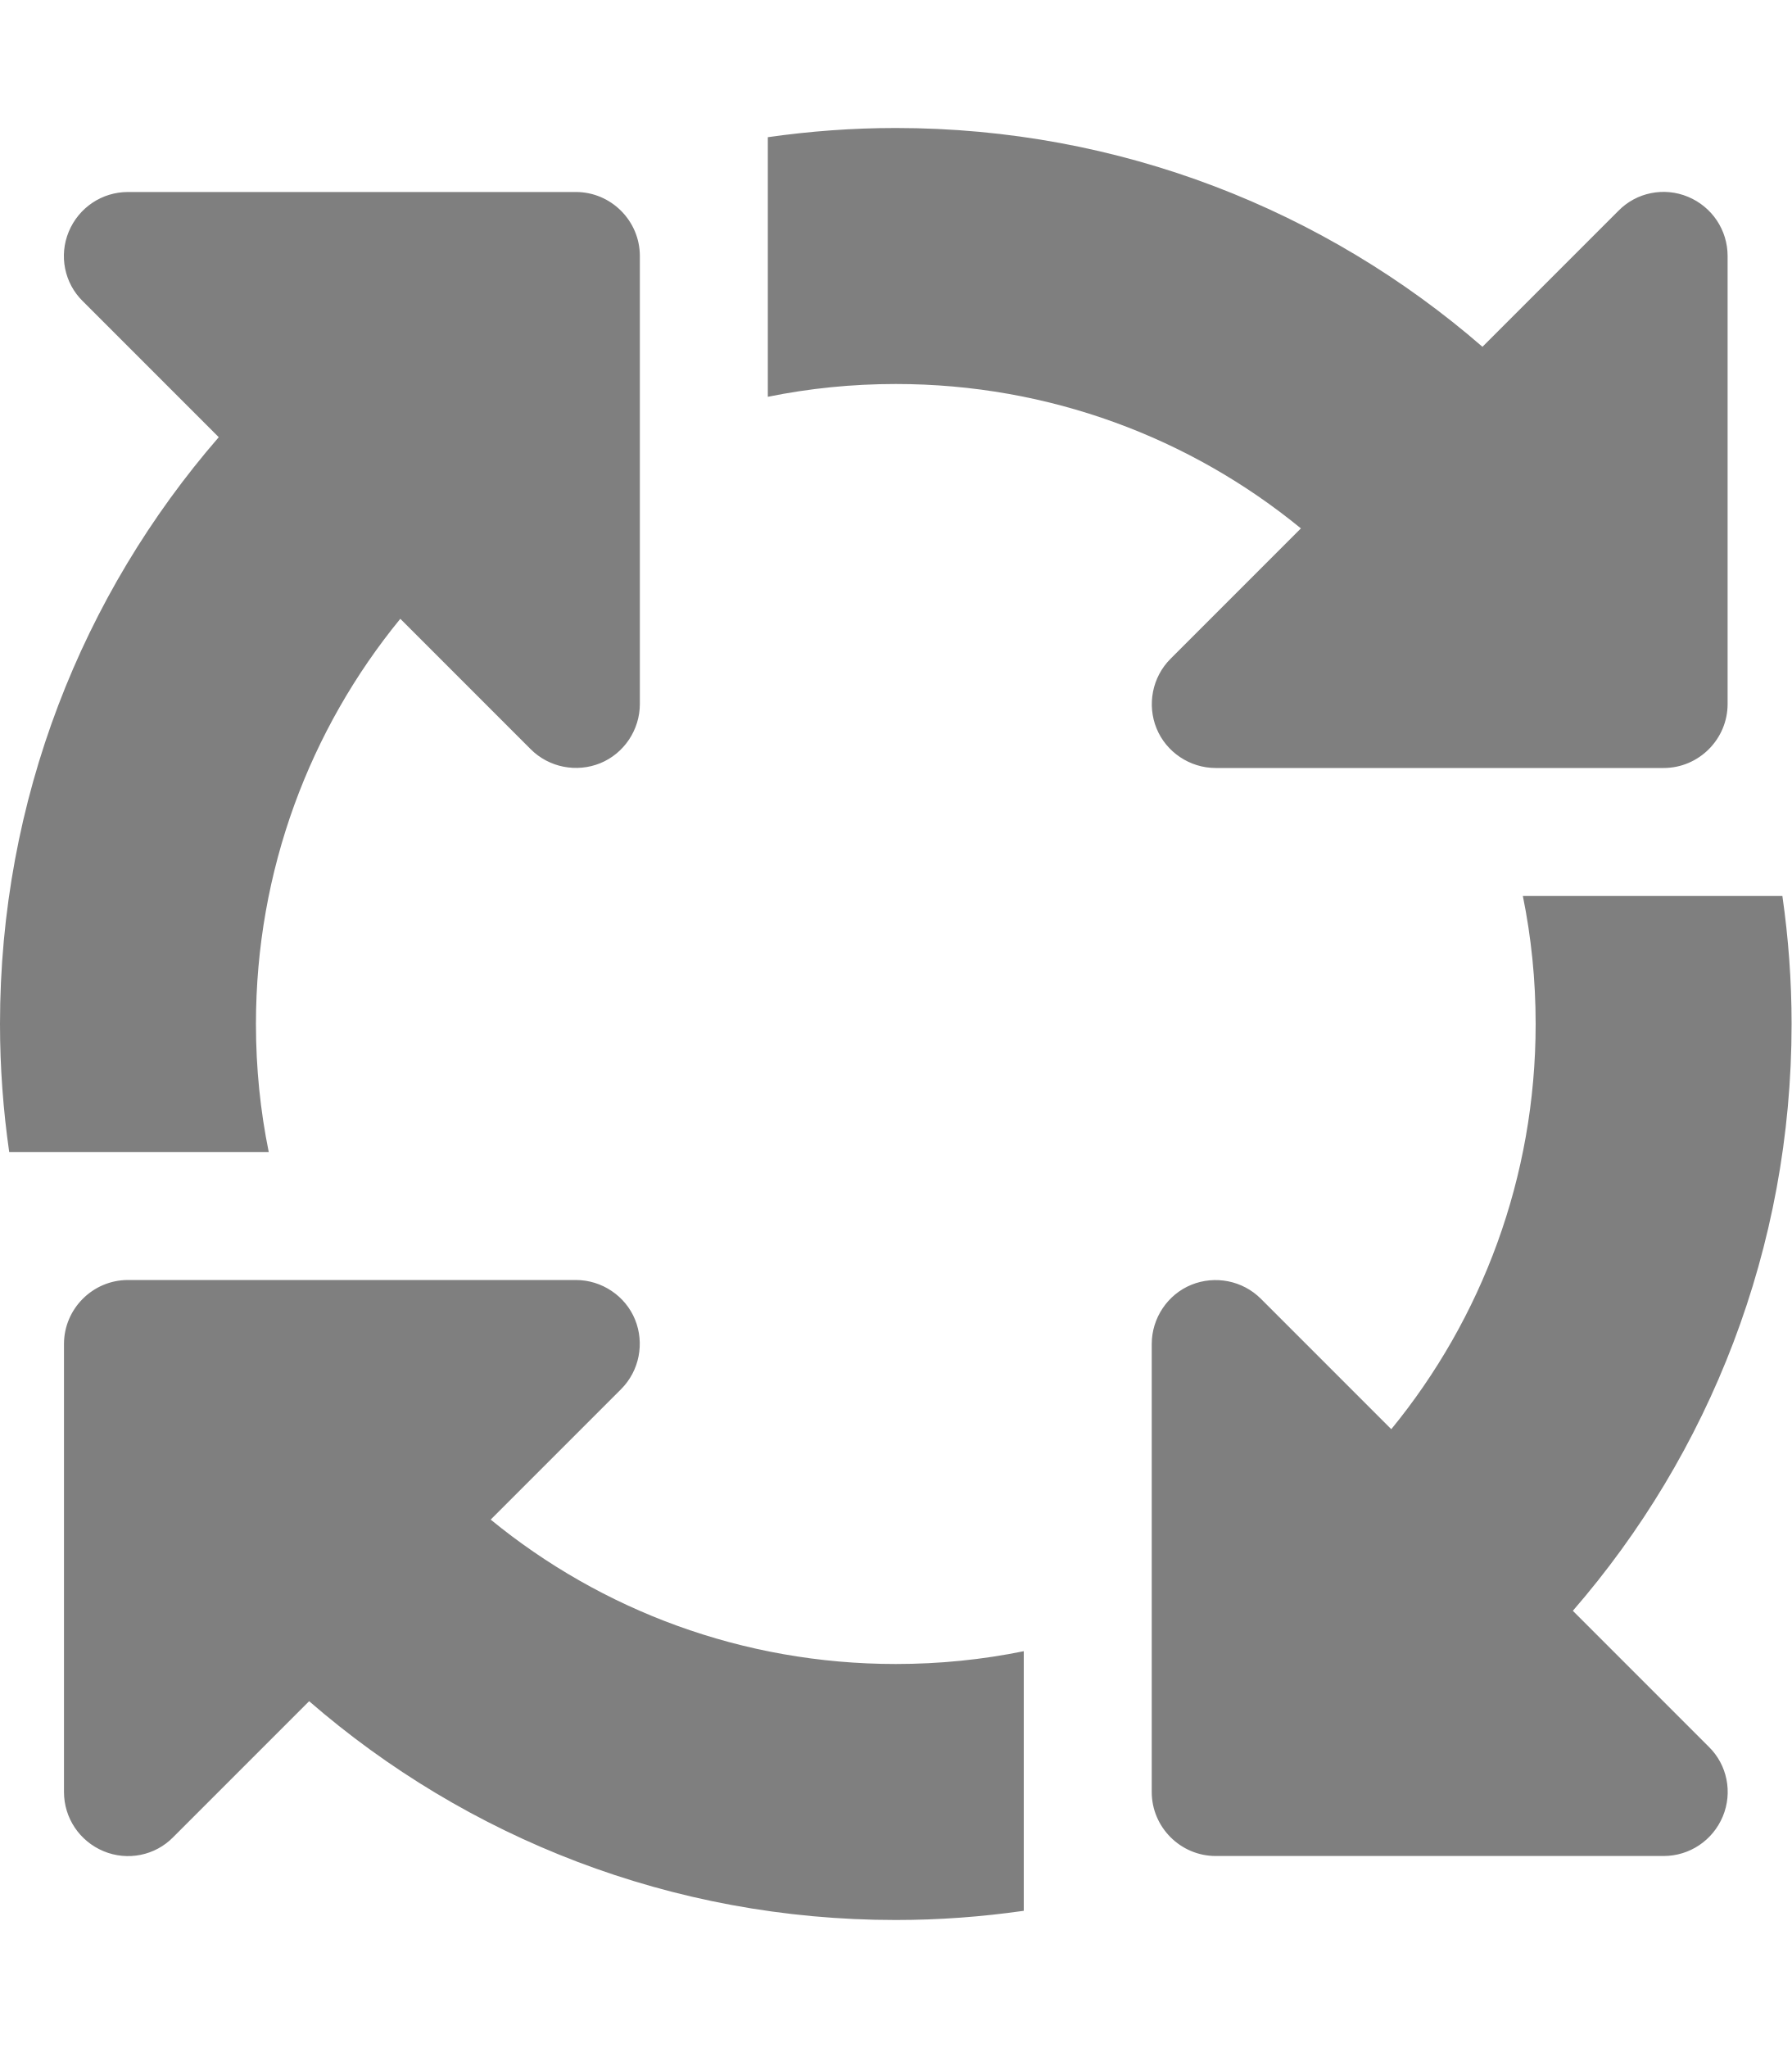
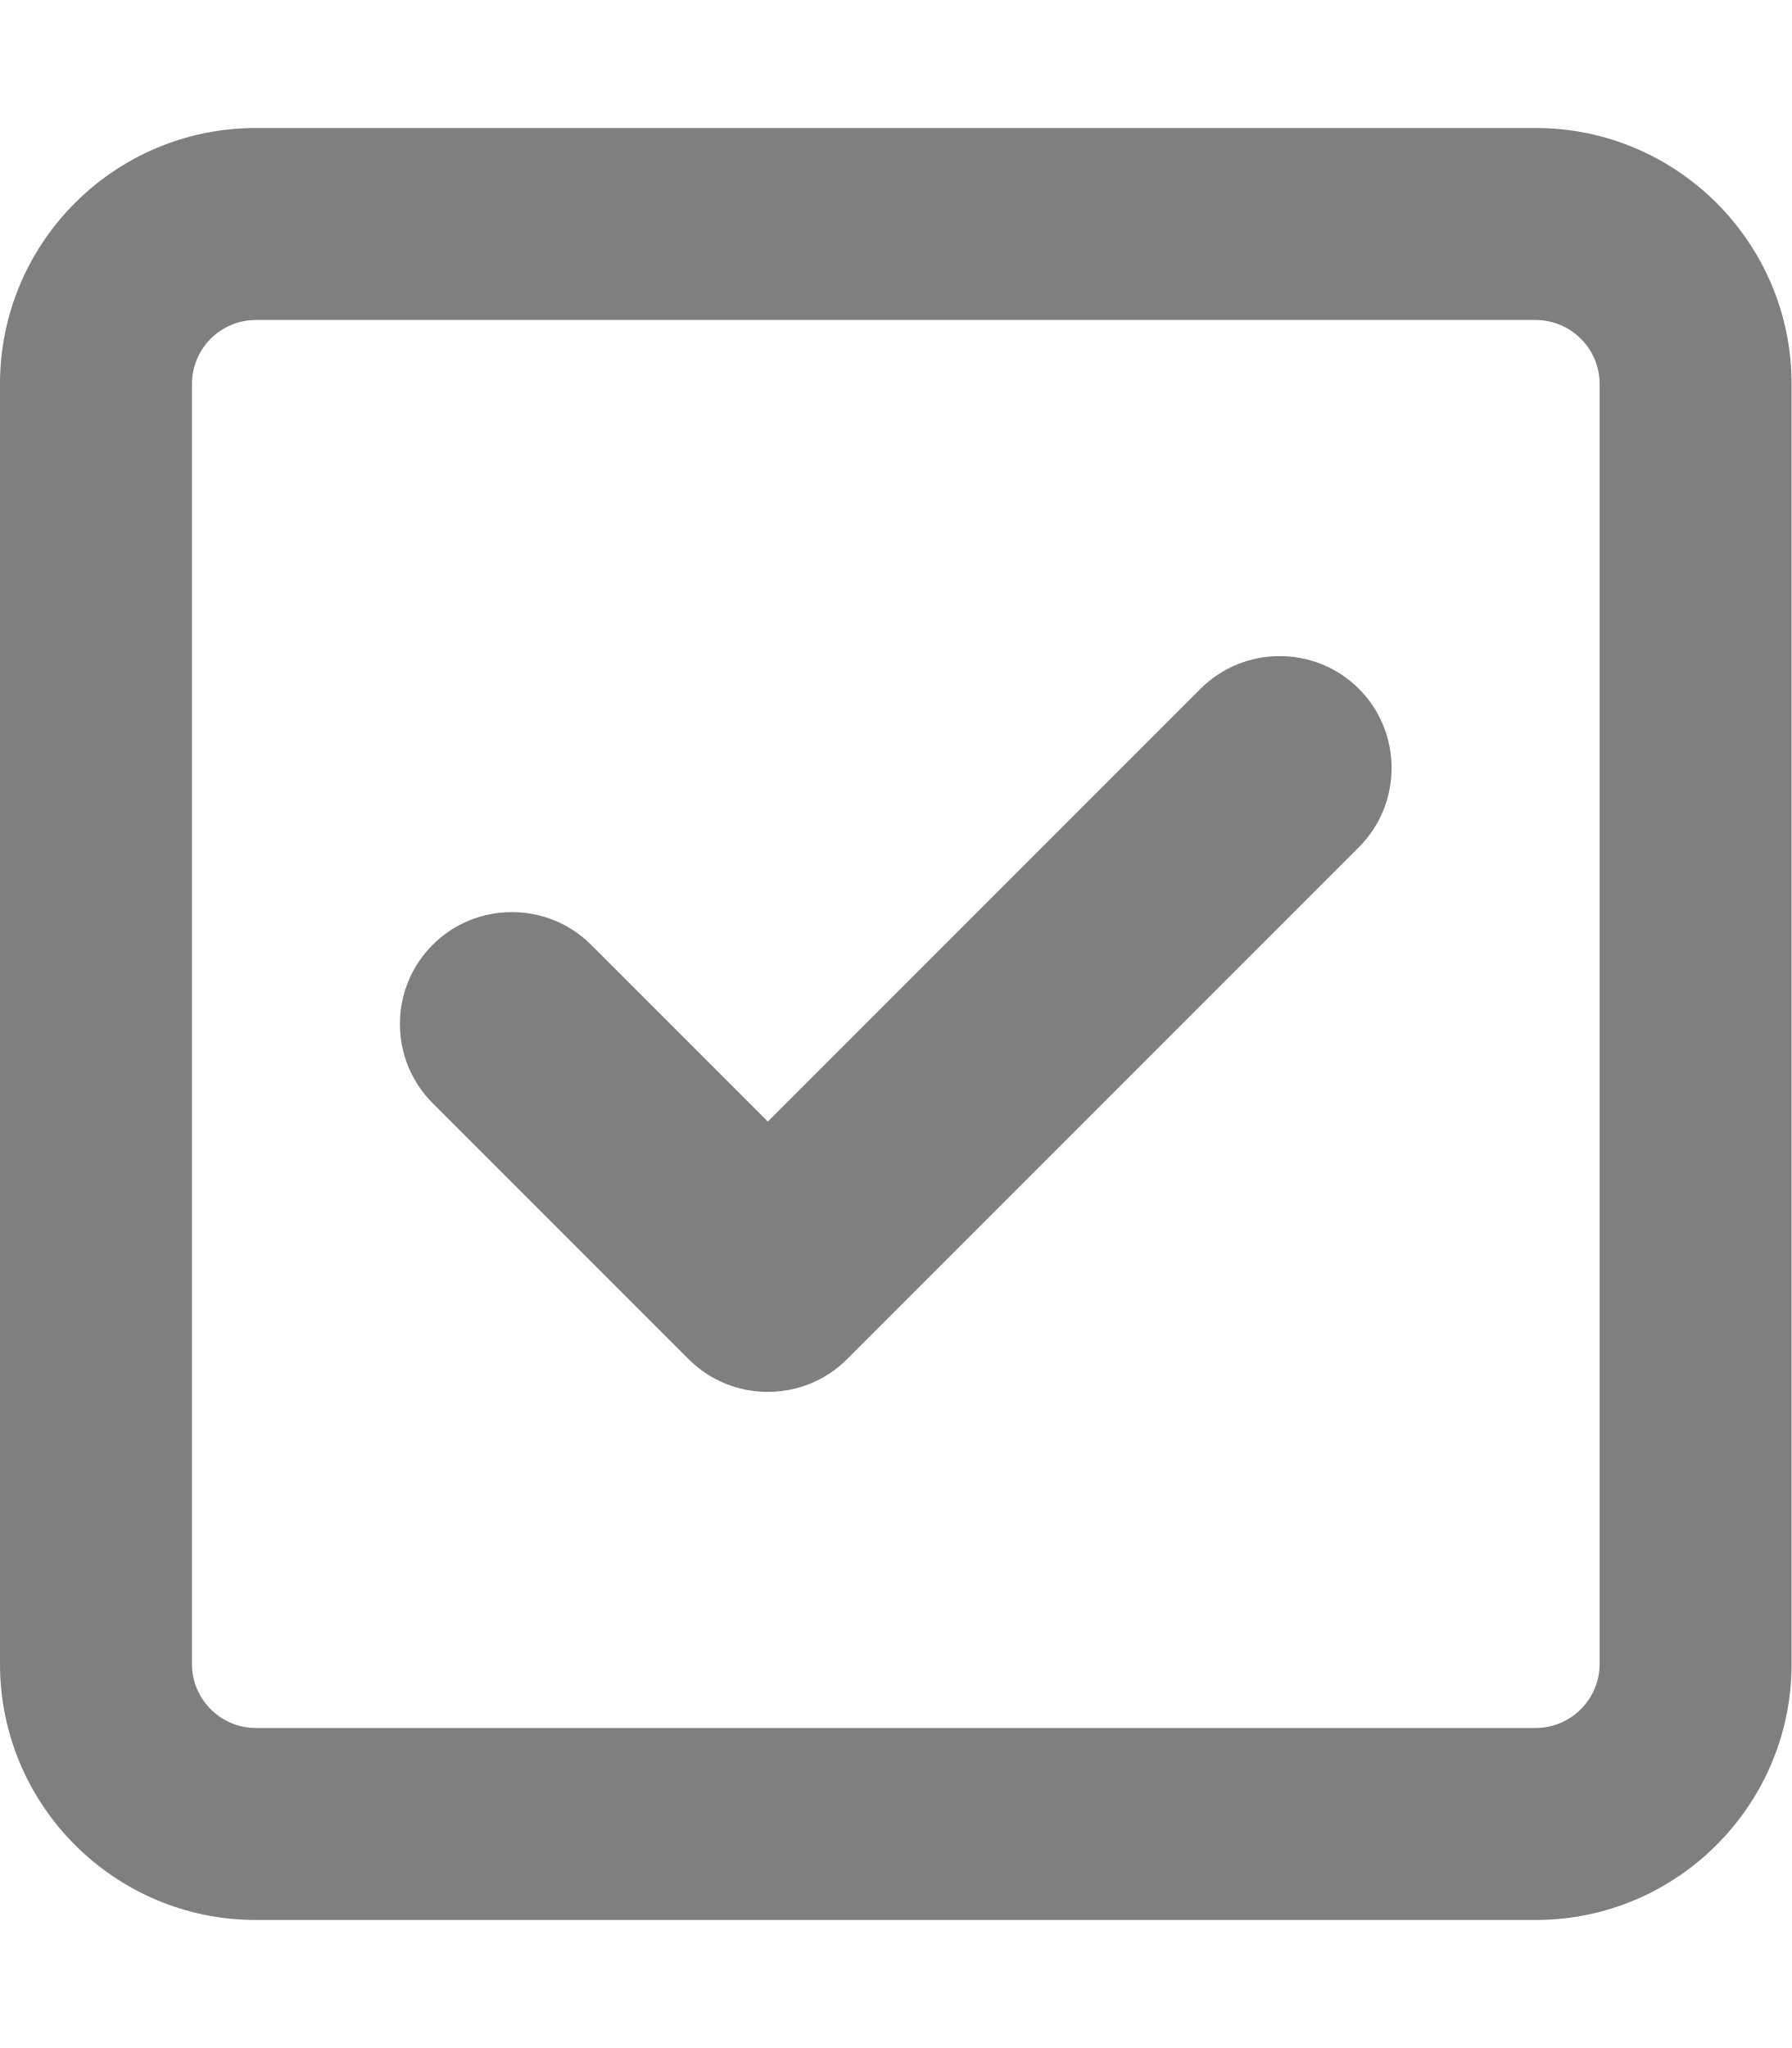
<svg xmlns="http://www.w3.org/2000/svg" width="448" height="512">
  <g>
-     <path fill="#7f7f7f" id="svg_1" d="m224,96c38.4,0 73.7,13.5 101.3,36.1l-32.6,32.6c-4.6,4.6 -5.9,11.5 -3.5,17.4s8.3,9.9 14.8,9.9l112,0c8.8,0 16,-7.2 16,-16l0,-112c0,-6.5 -3.9,-12.3 -9.9,-14.8s-12.9,-1.1 -17.4,3.5l-34,34c-39.3,-34.1 -90.6,-54.7 -146.7,-54.7c-10.9,0 -21.5,0.8 -32,2.3l0,64.9c10.3,-2.1 21,-3.2 32,-3.2zm-123.9,58.7l32.6,32.6c4.6,4.6 11.5,5.9 17.4,3.5s9.9,-8.3 9.9,-14.8l0,-112c0,-8.8 -7.2,-16 -16,-16l-112,0c-6.5,0 -12.3,3.9 -14.8,9.9s-1.1,12.9 3.5,17.4l34,34c-34.1,39.3 -54.7,90.6 -54.7,146.7c0,10.9 0.8,21.5 2.3,32l64.9,0c-2.1,-10.3 -3.2,-21 -3.2,-32c0,-38.4 13.5,-73.7 36.1,-101.3zm345.6,69.3l-64.9,0c2.1,10.3 3.2,21 3.2,32c0,38.4 -13.5,73.7 -36.1,101.3l-32.6,-32.6c-4.6,-4.6 -11.5,-5.9 -17.4,-3.5s-9.9,8.3 -9.9,14.8l0,112c0,8.8 7.2,16 16,16l112,0c6.5,0 12.3,-3.9 14.8,-9.9s1.1,-12.9 -3.5,-17.4l-34,-34c34.1,-39.3 54.7,-90.6 54.7,-146.7c0,-10.9 -0.8,-21.5 -2.3,-32zm-221.7,192c-38.4,0 -73.7,-13.5 -101.3,-36.1l32.6,-32.6c4.6,-4.6 5.9,-11.5 3.5,-17.4s-8.3,-9.9 -14.8,-9.9l-112,0c-8.8,0 -16,7.2 -16,16l0,112c0,6.5 3.9,12.3 9.9,14.8s12.9,1.1 17.4,-3.5l34,-34c39.3,34.1 90.6,54.7 146.7,54.7c10.9,0 21.5,-0.8 32,-2.3l0,-64.9c-10.3,2.1 -21,3.2 -32,3.2z" />
+     <path fill="#7f7f7f" id="svg_1" d="m211.8,339.8c-10.9,10.9 -28.7,10.9 -39.6,0l-64,-64c-10.93,-10.9 -10.93,-28.7 0,-39.6c10.9,-10.9 28.7,-10.9 39.6,0l44.2,44.2l108.2,-108.2c10.9,-10.9 28.7,-10.9 39.6,0c10.9,10.9 10.9,28.7 0,39.6l-128,128zm-211.8,-243.8c0,-35.35 28.65,-64 64,-64l320,0c35.3,0 64,28.65 64,64l0,320c0,35.3 -28.7,64 -64,64l-320,0c-35.35,0 -64,-28.7 -64,-64l0,-320zm48,0l0,320c0,8.8 7.16,16 16,16l320,0c8.8,0 16,-7.2 16,-16l0,-320c0,-8.84 -7.2,-16 -16,-16l-320,0c-8.84,0 -16,7.16 -16,16z" />
  </g>
</svg>
